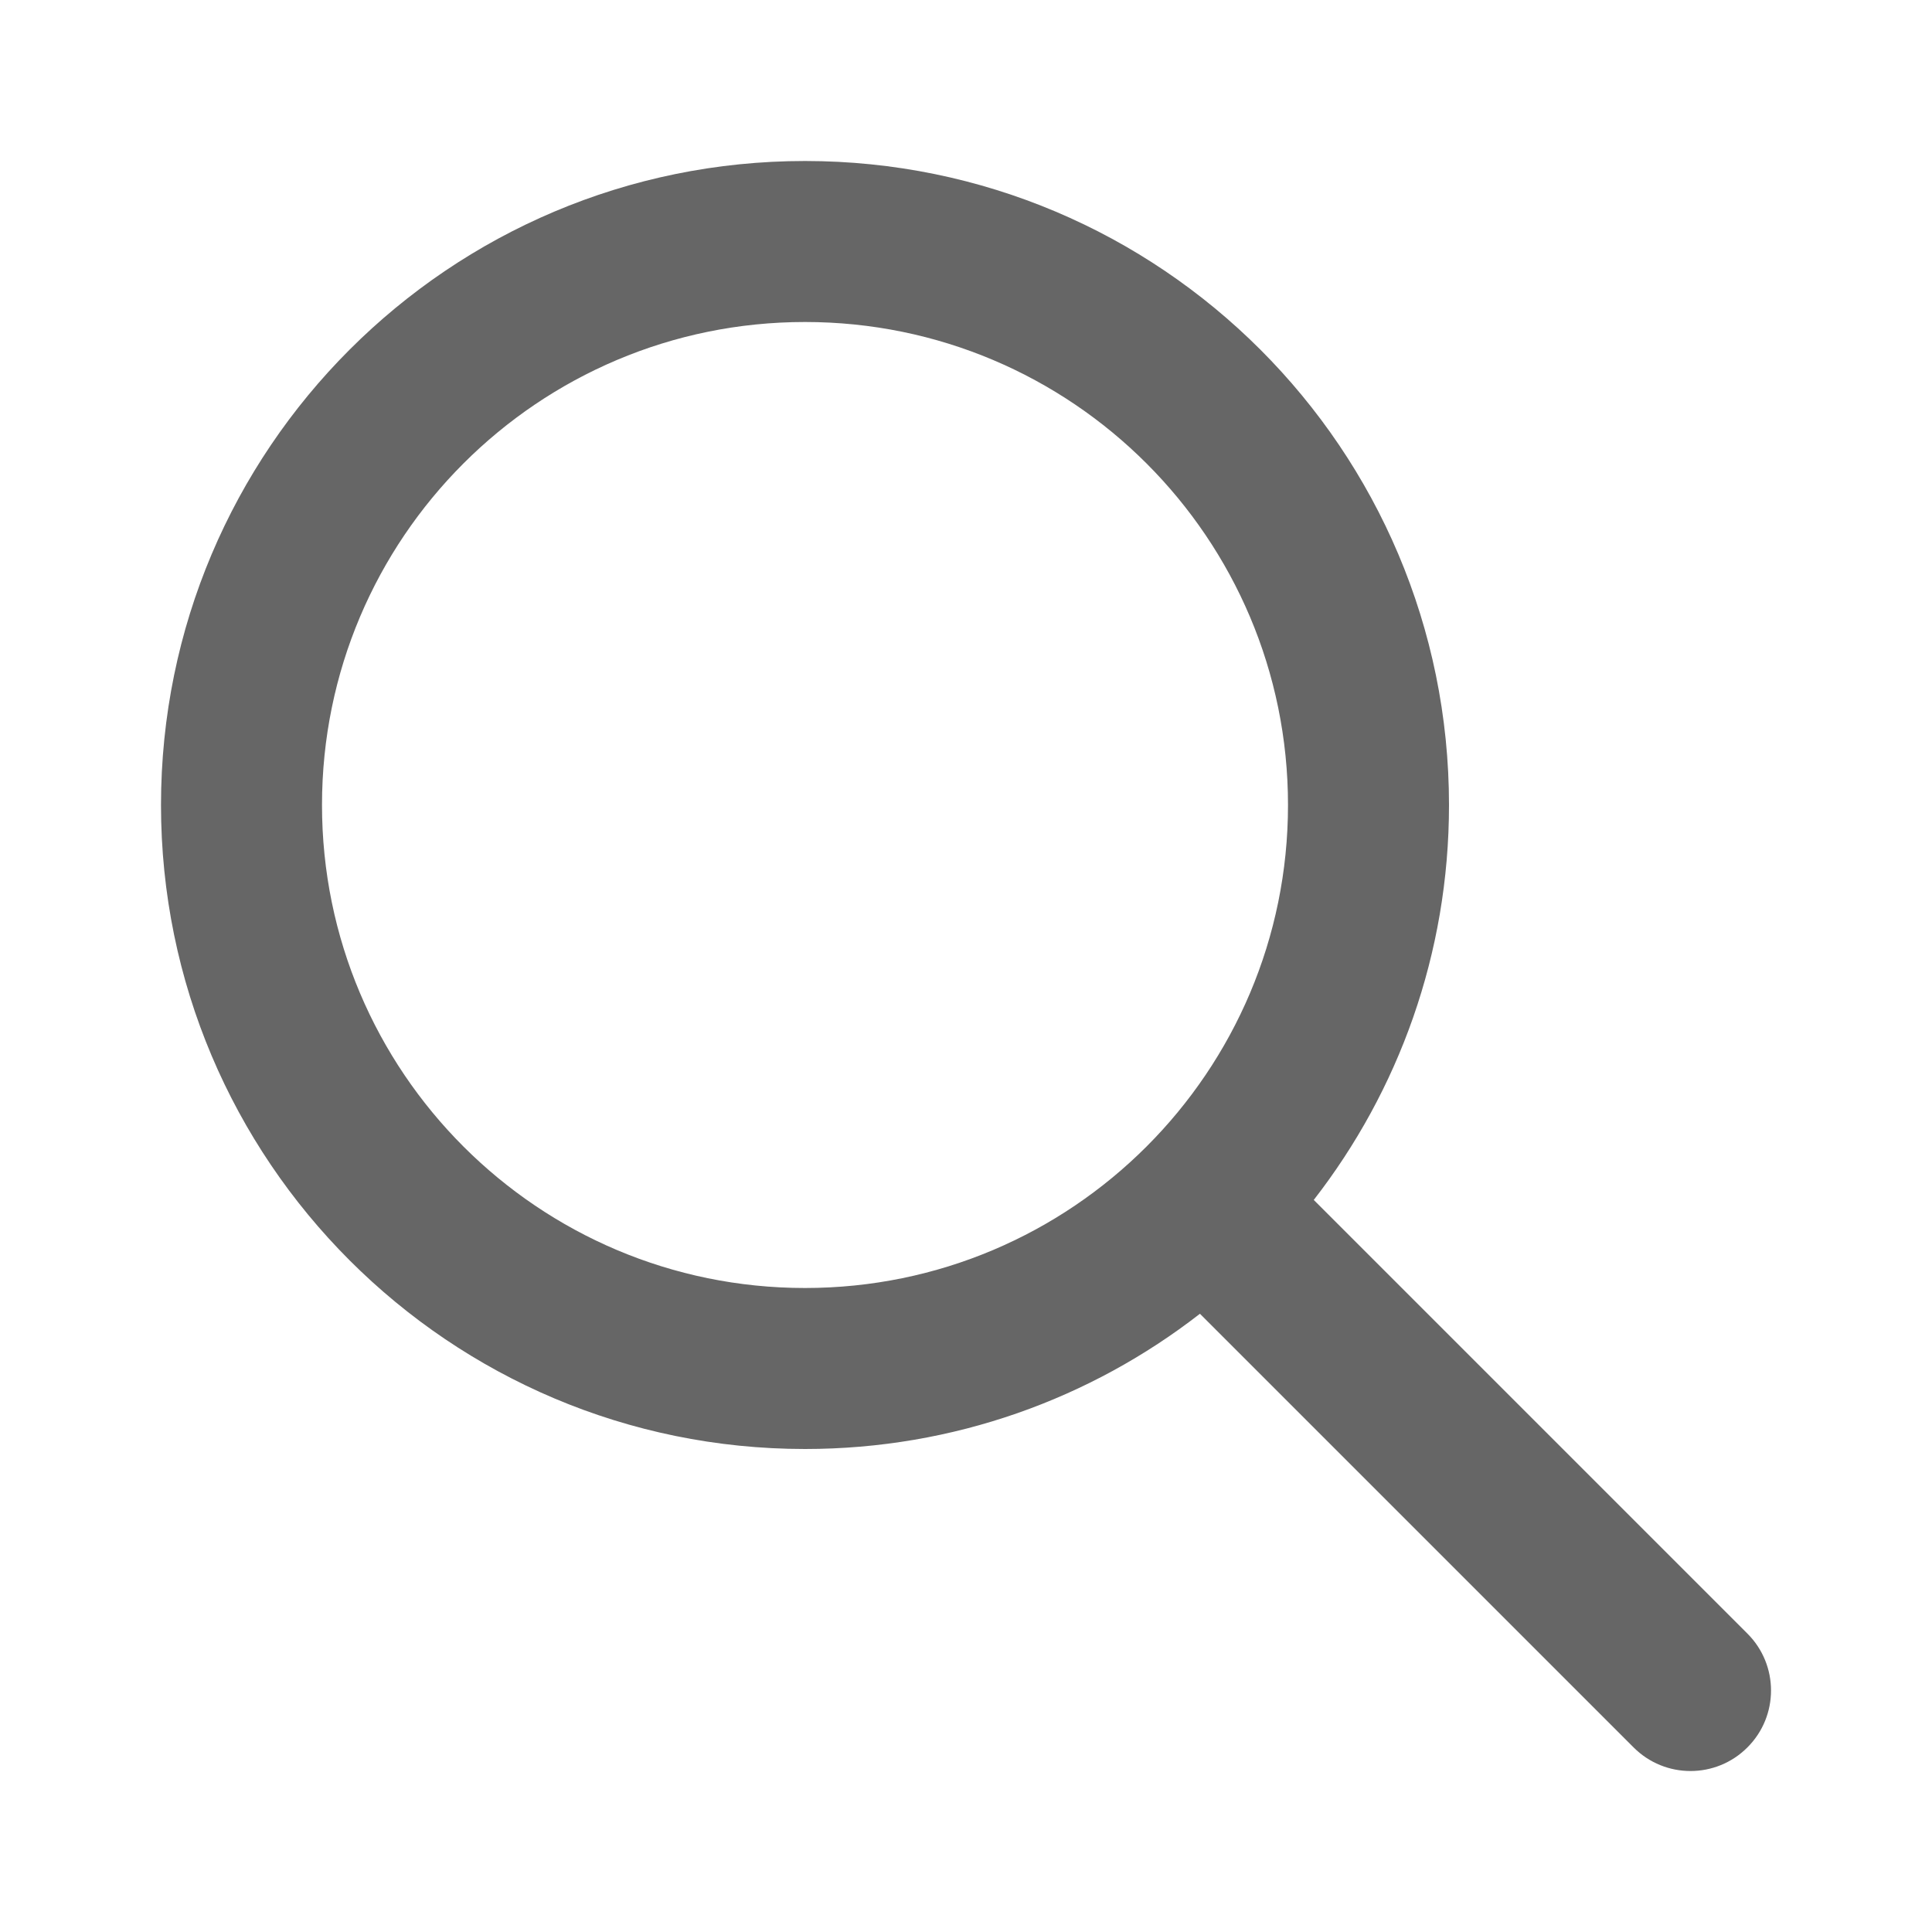
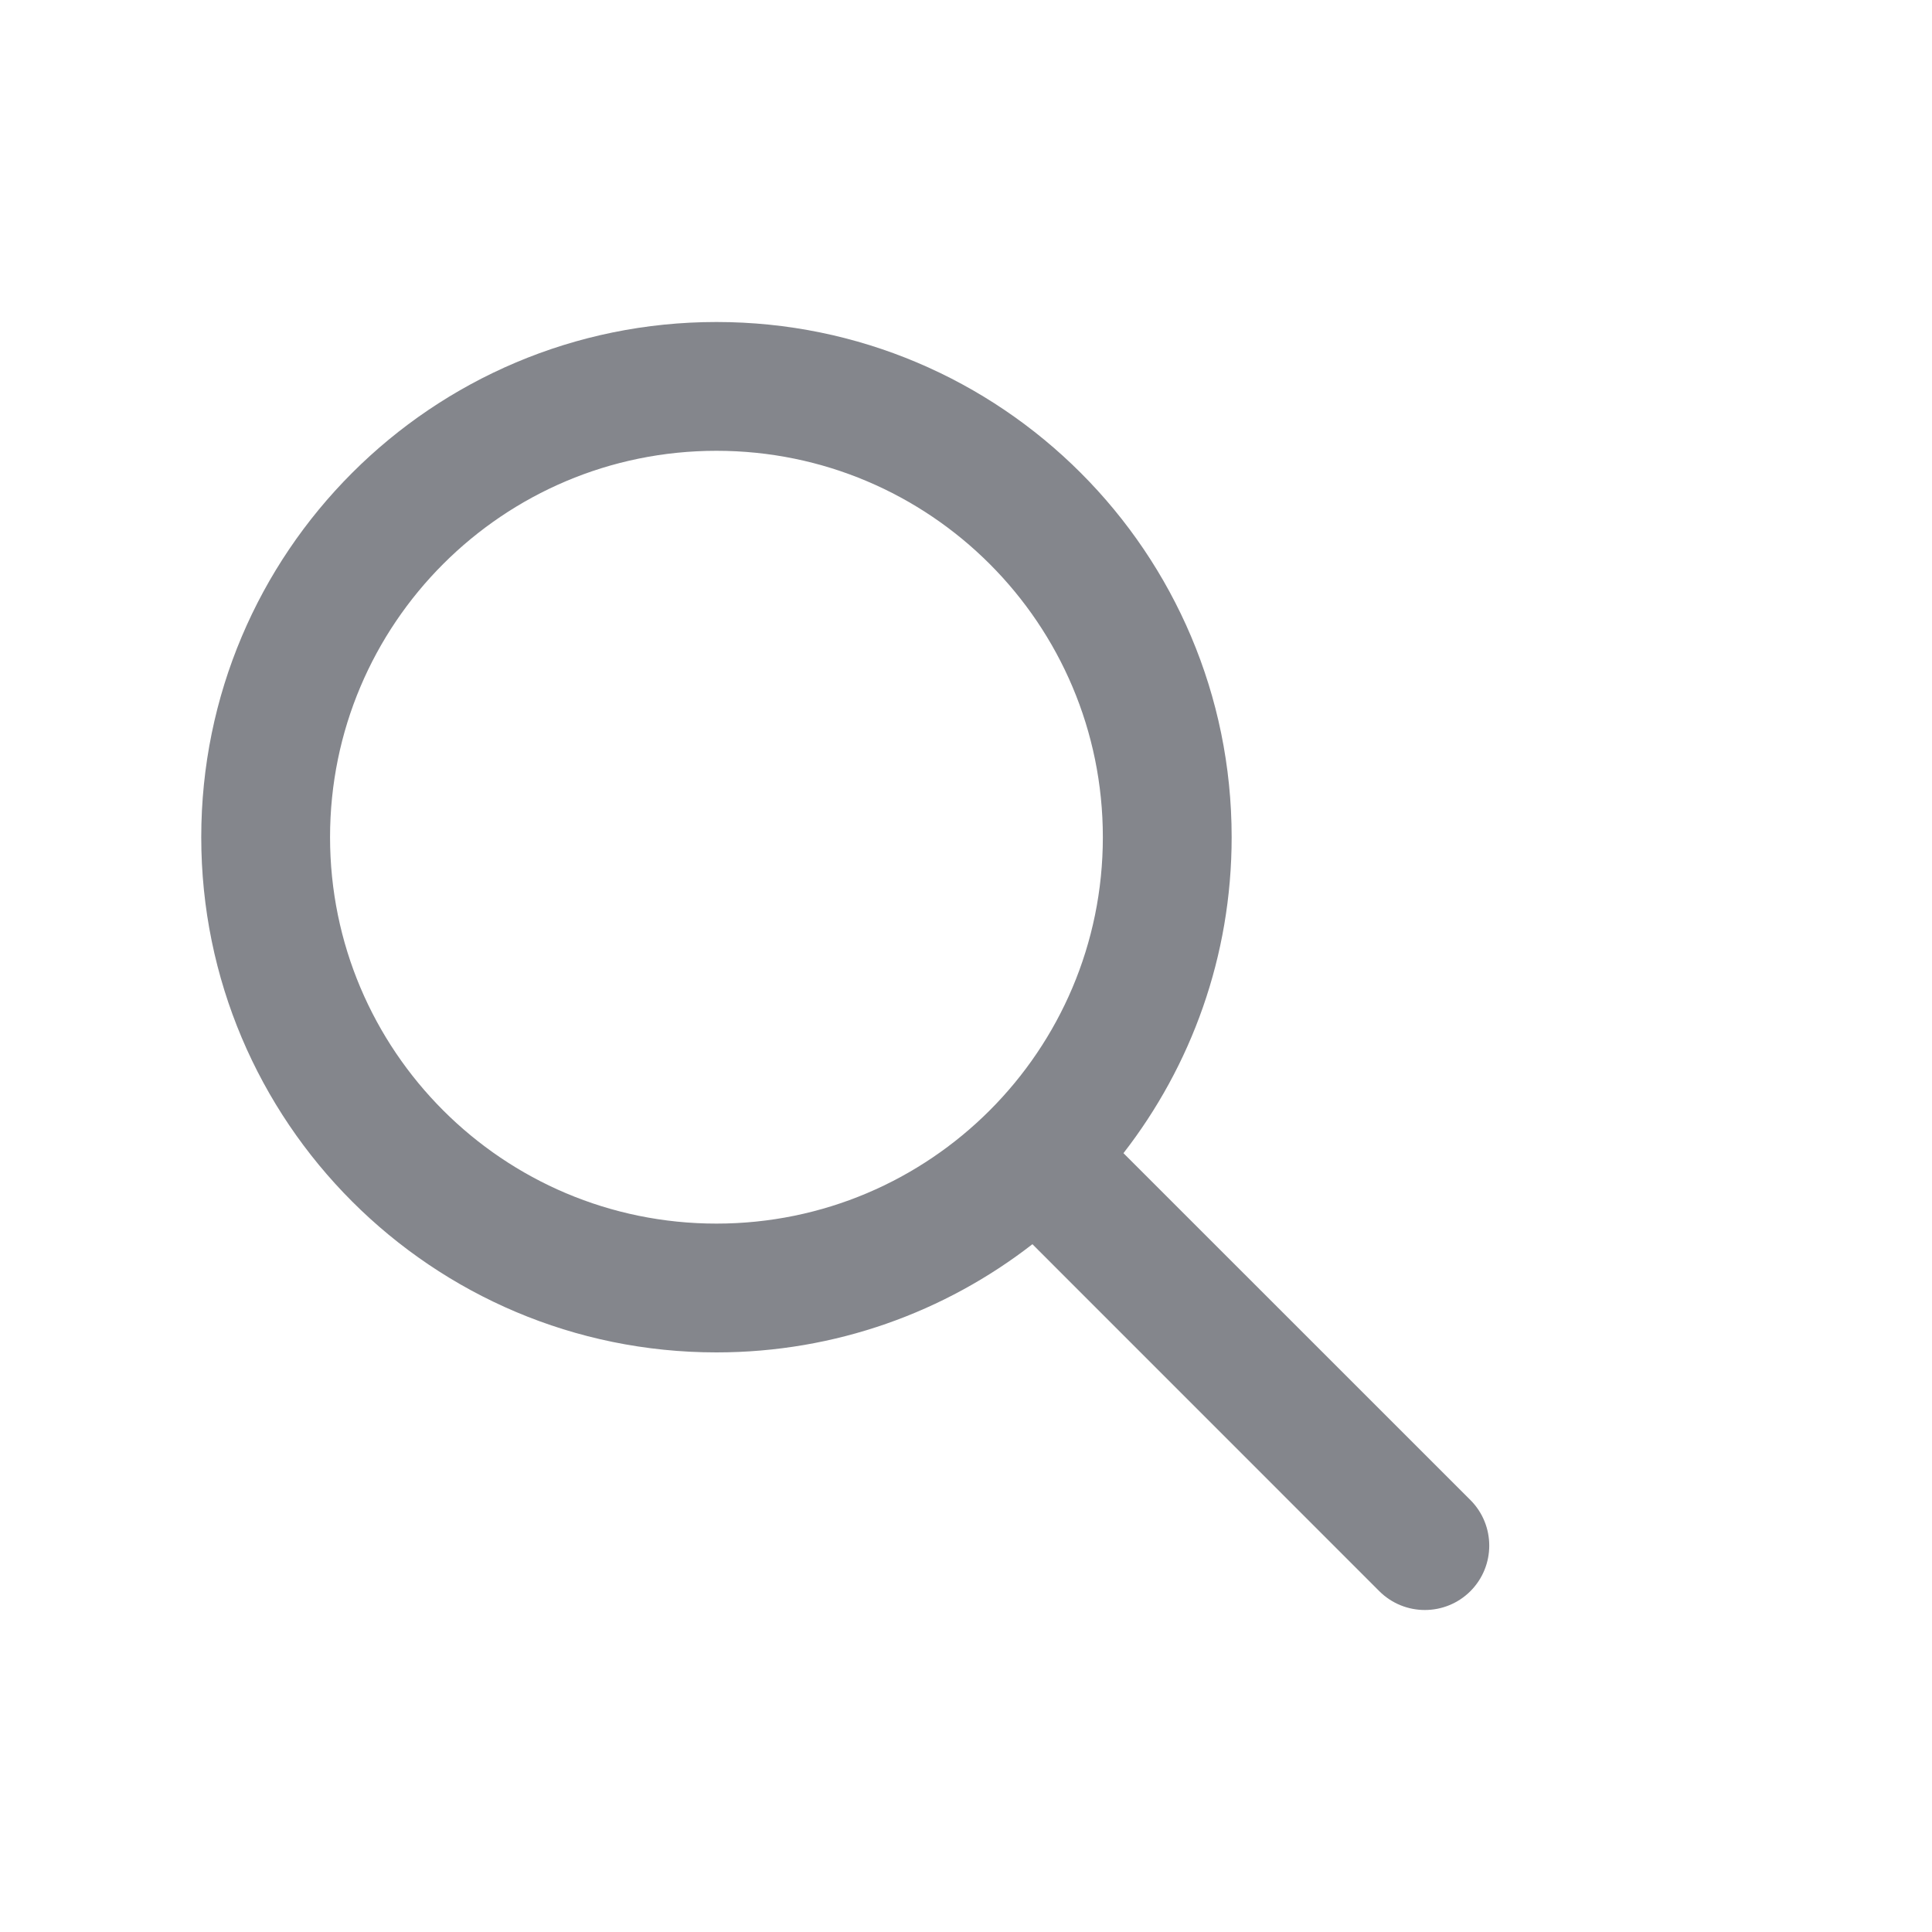
<svg xmlns="http://www.w3.org/2000/svg" width="24" height="24" viewBox="0 0 24 24" fill="none">
-   <path fill-rule="evenodd" clip-rule="evenodd" d="M10 2C5.582 2 2 5.582 2 10C2 14.418 5.582 18 10 18C11.849 18 13.551 17.373 14.906 16.32L20.293 21.707C20.683 22.098 21.317 22.098 21.707 21.707C22.098 21.317 22.098 20.683 21.707 20.293L16.32 14.906C17.373 13.551 18 11.849 18 10C18 5.582 14.418 2 10 2ZM4 10C4 6.686 6.686 4 10 4C13.314 4 16 6.686 16 10C16 13.314 13.314 16 10 16C6.686 16 4 13.314 4 10Z" fill="#666666" />
+   <path fill-rule="evenodd" clip-rule="evenodd" d="M8.9 4C5.365 4 2.5 6.865 2.5 10.4C2.5 13.935 5.365 16.8 8.9 16.8C10.379 16.8 11.741 16.298 12.825 15.456L17.134 19.766C17.447 20.078 17.953 20.078 18.266 19.766C18.578 19.453 18.578 18.947 18.266 18.634L13.956 14.325C14.798 13.241 15.3 11.879 15.3 10.4C15.3 6.865 12.435 4 8.9 4ZM4.1 10.4C4.1 7.749 6.249 5.6 8.9 5.6C11.551 5.6 13.7 7.749 13.7 10.4C13.7 13.051 11.551 15.2 8.9 15.2C6.249 15.2 4.1 13.051 4.1 10.4Z" fill="#84868C" />
</svg>
